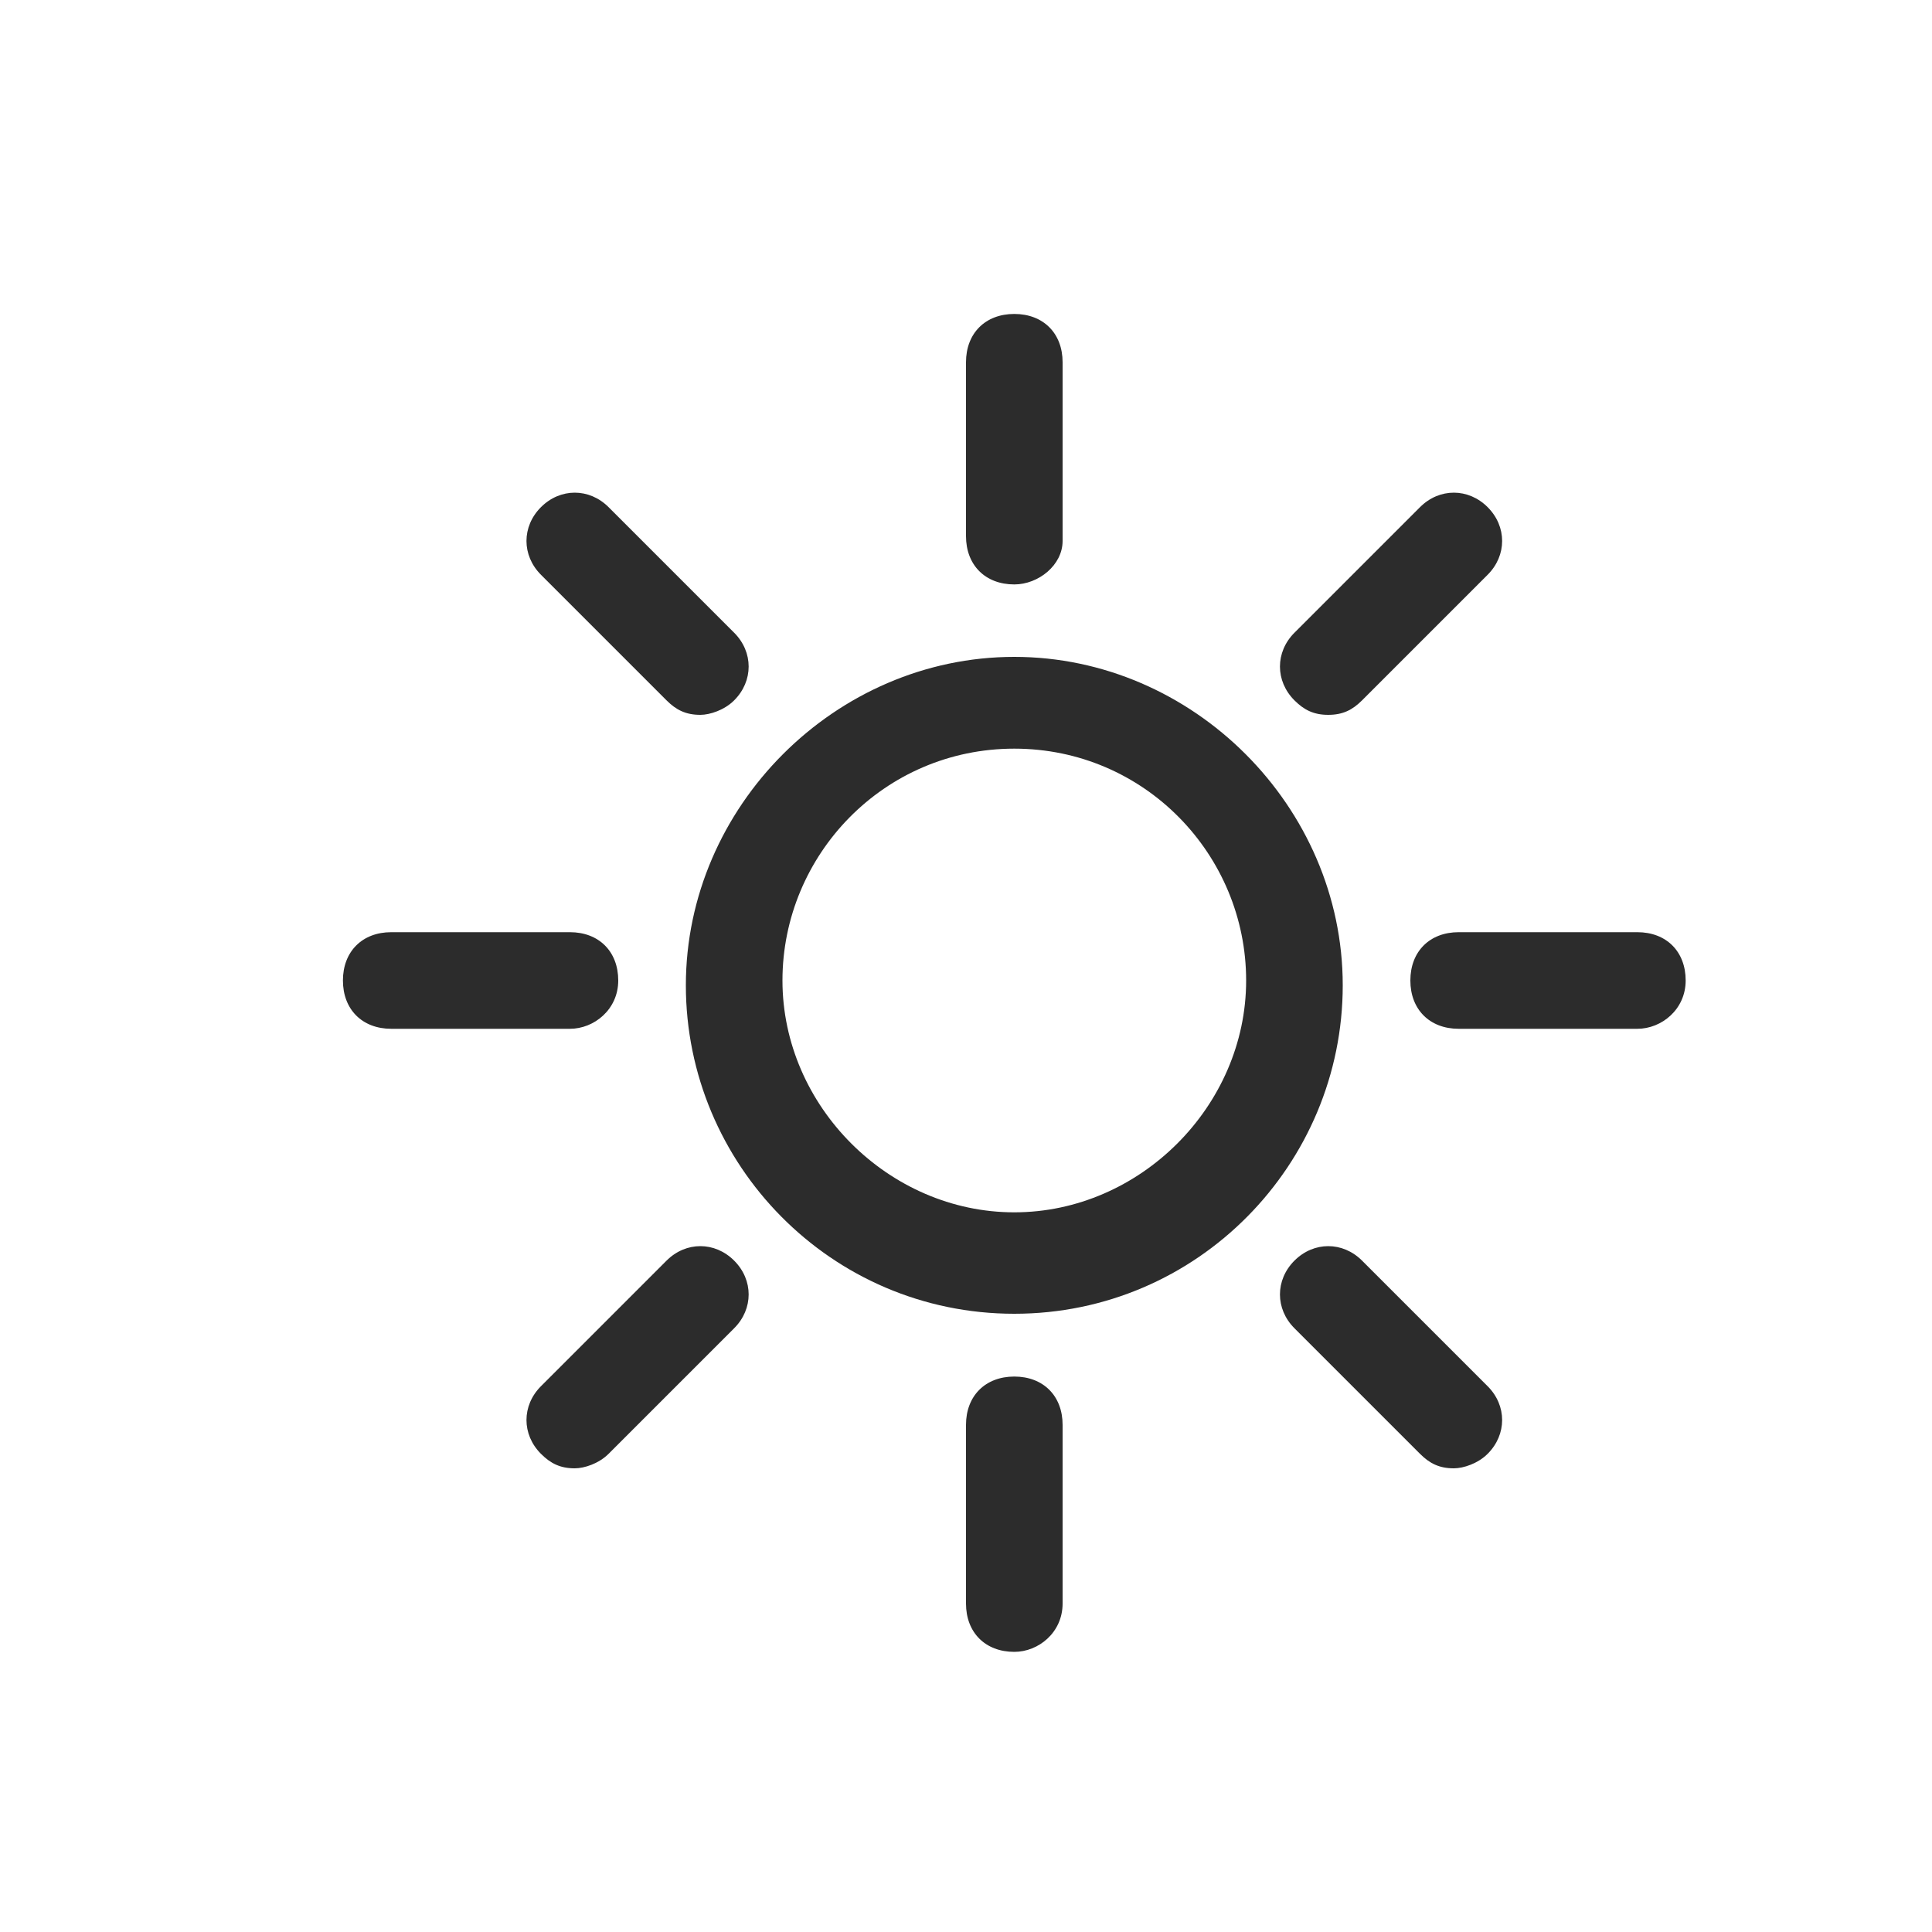
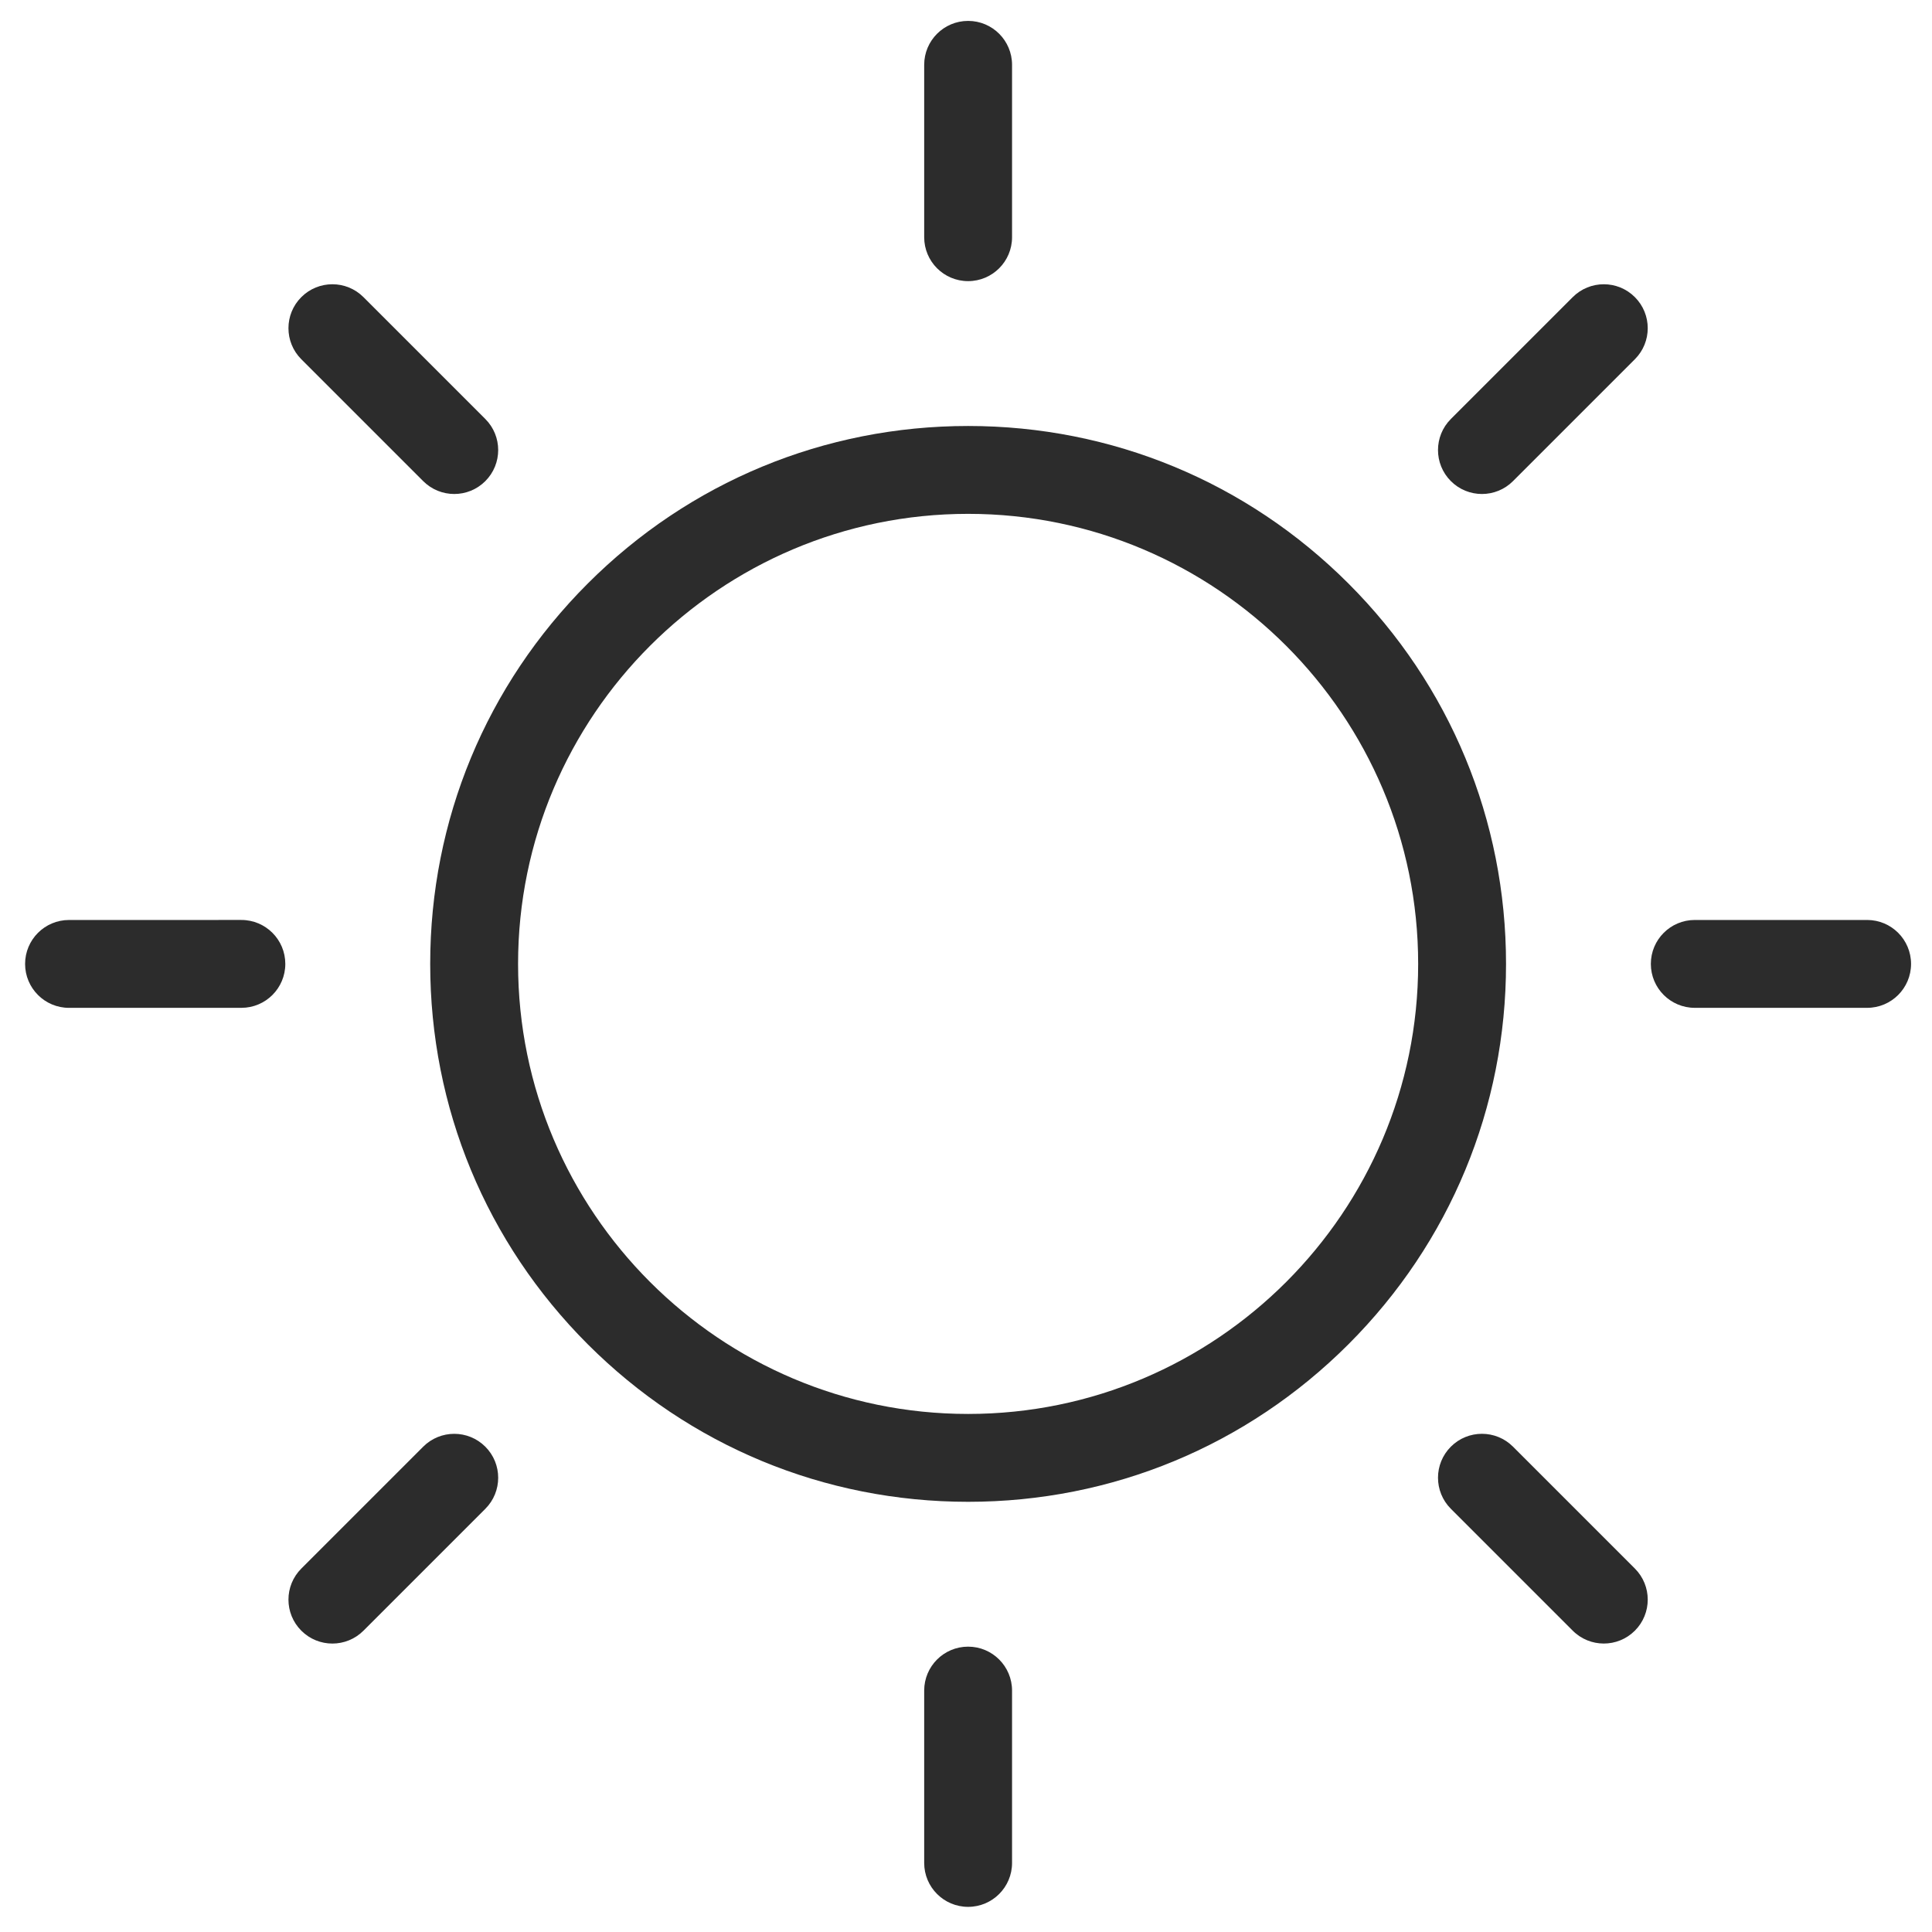
- <svg xmlns="http://www.w3.org/2000/svg" t="1658058202096" class="icon" viewBox="0 0 1024 1024" version="1.1" p-id="9632" width="200" height="200">
-   <path d="M537.6 696.32c-97.28 0-174.08-79.36-174.08-174.08s79.36-174.08 174.08-174.08 174.08 79.36 174.08 174.08-76.8 174.08-174.08 174.08z m0-299.52c-69.12 0-122.88 56.32-122.88 122.88s56.32 122.88 122.88 122.88 122.88-56.32 122.88-122.88-53.76-122.88-122.88-122.88zM537.6 309.76c-15.36 0-25.6-10.24-25.6-25.6V192c0-15.36 10.24-25.6 25.6-25.6s25.6 10.24 25.6 25.6v94.72c0 12.8-12.8 23.04-25.6 23.04zM371.2 378.88c-7.68 0-12.8-2.56-17.92-7.68l-66.56-66.56c-10.24-10.24-10.24-25.6 0-35.84s25.6-10.24 35.84 0l66.56 66.56c10.24 10.24 10.24 25.6 0 35.84-5.12 5.12-12.8 7.68-17.92 7.68zM302.08 545.28H207.36c-15.36 0-25.6-10.24-25.6-25.6s10.24-25.6 25.6-25.6h94.72c15.36 0 25.6 10.24 25.6 25.6s-12.8 25.6-25.6 25.6zM304.64 778.24c-7.68 0-12.8-2.56-17.92-7.68-10.24-10.24-10.24-25.6 0-35.84l66.56-66.56c10.24-10.24 25.6-10.24 35.84 0 10.24 10.24 10.24 25.6 0 35.84l-66.56 66.56c-5.12 5.12-12.8 7.68-17.92 7.68zM537.6 875.52c-15.36 0-25.6-10.24-25.6-25.6v-94.72c0-15.36 10.24-25.6 25.6-25.6s25.6 10.24 25.6 25.6v94.72c0 15.36-12.8 25.6-25.6 25.6zM770.56 778.24c-7.68 0-12.8-2.56-17.92-7.68l-66.56-66.56c-10.24-10.24-10.24-25.6 0-35.84 10.24-10.24 25.6-10.24 35.84 0l66.56 66.56c10.24 10.24 10.24 25.6 0 35.84-5.12 5.12-12.8 7.68-17.92 7.68zM867.84 545.28h-94.72c-15.36 0-25.6-10.24-25.6-25.6s10.24-25.6 25.6-25.6h94.72c15.36 0 25.6 10.24 25.6 25.6s-12.8 25.6-25.6 25.6zM704 378.88c-7.68 0-12.8-2.56-17.92-7.68-10.24-10.24-10.24-25.6 0-35.84l66.56-66.56c10.24-10.24 25.6-10.24 35.84 0s10.24 25.6 0 35.84l-66.56 66.56c-5.12 5.12-10.24 7.68-17.92 7.68z" fill="#2c2c2c" p-id="9633" />
+ <svg xmlns="http://www.w3.org/2000/svg" t="1658658196278" class="icon" viewBox="0 0 1024 1024" version="1.1" p-id="7776" width="200" height="200">
+   <path d="M513.123 795.991c-76.156 0-147.753-29.658-201.603-83.508-53.849-53.849-83.504-125.444-83.504-201.596 0-76.153 29.657-147.749 83.504-201.598 53.85-53.851 125.446-83.508 201.603-83.508 76.147 0 147.742 29.658 201.593 83.508 53.853 53.852 83.511 125.447 83.511 201.598s-29.659 147.747-83.511 201.597c-53.852 53.85-125.445 83.507-201.593 83.507zM513.123 272.352c-131.529 0-238.534 107.007-238.534 238.535s107.006 238.533 238.534 238.533 238.533-107.005 238.533-238.533c0-131.529-107.006-238.535-238.533-238.535z" p-id="7777" fill="#2c2c2c" />
+   <path d="M513.123 149.007c-12.861 0-23.285-10.426-23.285-23.285v-91.359c0-12.861 10.426-23.285 23.285-23.285s23.285 10.426 23.285 23.285v91.358c0 12.862-10.426 23.286-23.285 23.286z" p-id="7778" fill="#2c2c2c" />
+   <path d="M513.123 1010.674c-12.861 0-23.285-10.426-23.285-23.285v-91.346c0-12.861 10.426-23.285 23.285-23.285s23.285 10.426 23.285 23.285v91.346c0 12.861-10.426 23.285-23.285 23.285z" p-id="7779" fill="#2c2c2c" />
+   <path d="M240.764 261.825c-5.959 0-11.919-2.274-16.466-6.821l-64.592-64.591c-9.094-9.093-9.094-23.838 0-32.931 9.093-9.094 23.838-9.094 32.931 0l64.593 64.592c9.094 9.093 9.094 23.838 0 32.931-4.546 4.545-10.507 6.82-16.467 6.82z" p-id="7780" fill="#2c2c2c" />
+   <path d="M850.050 871.111c-5.958 0-11.919-2.272-16.467-6.82l-64.593-64.593c-9.093-9.094-9.093-23.839 0-32.932 9.094-9.094 23.839-9.094 32.932 0l64.593 64.593c9.093 9.094 9.093 23.839 0 32.932-4.546 4.545-10.507 6.82-16.466 6.82z" p-id="7781" fill="#2c2c2c" />
+   <path d="M36.59 534.183c-12.861 0.001-23.286-10.423-23.289-23.283-0.001-12.861 10.423-23.286 23.283-23.289l91.348-0.011c12.861-0.001 23.286 10.423 23.289 23.283 0.001 12.861-10.423 23.286-23.283 23.289l-91.348 0.011z" p-id="7782" fill="#2c2c2c" />
+   <path d="M989.613 534.173h-91.346c-12.861 0-23.285-10.426-23.285-23.285s10.426-23.285 23.285-23.285h91.346c12.861 0 23.285 10.426 23.285 23.285s-10.426 23.285-23.285 23.285z" p-id="7783" fill="#2c2c2c" />
+   <path d="M176.173 871.122c-5.959 0-11.919-2.272-16.466-6.82-9.094-9.094-9.094-23.839 0-32.932l64.593-64.593c9.094-9.094 23.838-9.094 32.931 0s9.094 23.839 0 32.932l-64.593 64.593c-4.546 4.546-10.506 6.82-16.466 6.82z" p-id="7784" fill="#2c2c2c" />
+   <path d="M785.457 261.825c-5.959 0-11.918-2.272-16.467-6.821-9.094-9.094-9.093-23.838 0.001-32.931l64.593-64.592c9.094-9.093 23.838-9.094 32.931 0s9.093 23.838-0.001 32.931l-64.593 64.592c-4.545 4.546-10.506 6.821-16.465 6.821z" p-id="7785" fill="#2c2c2c" />
</svg>
